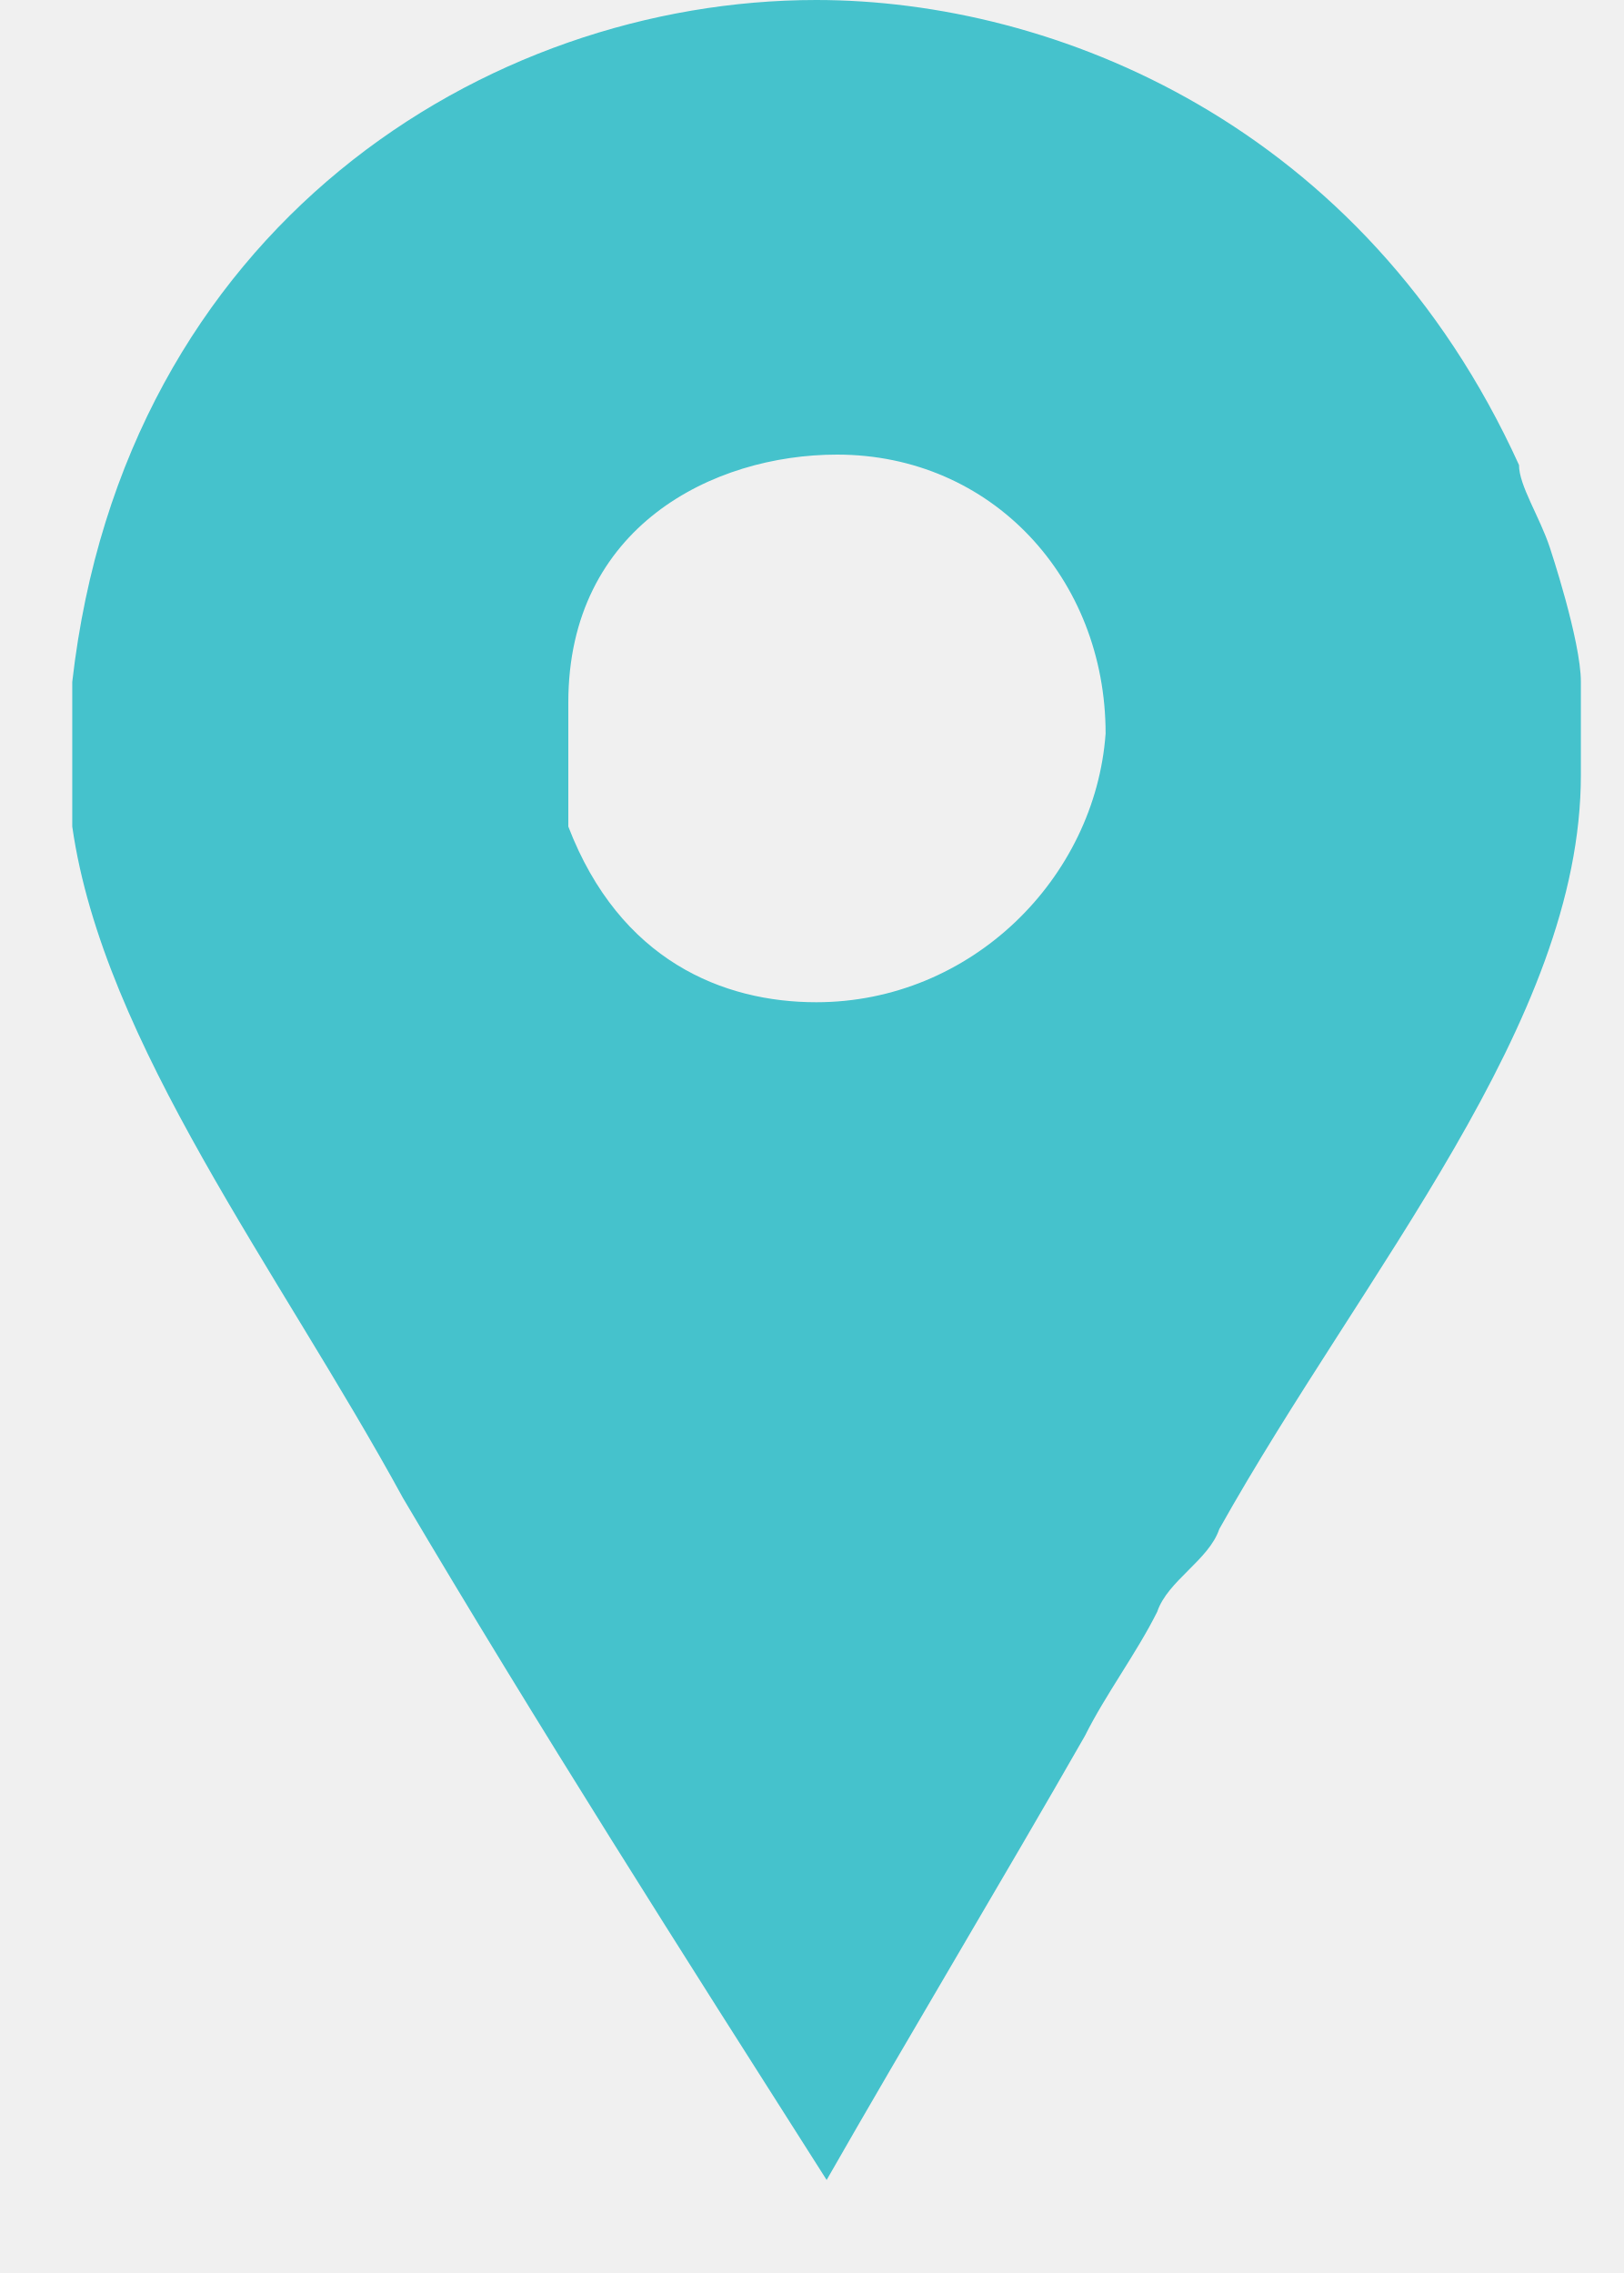
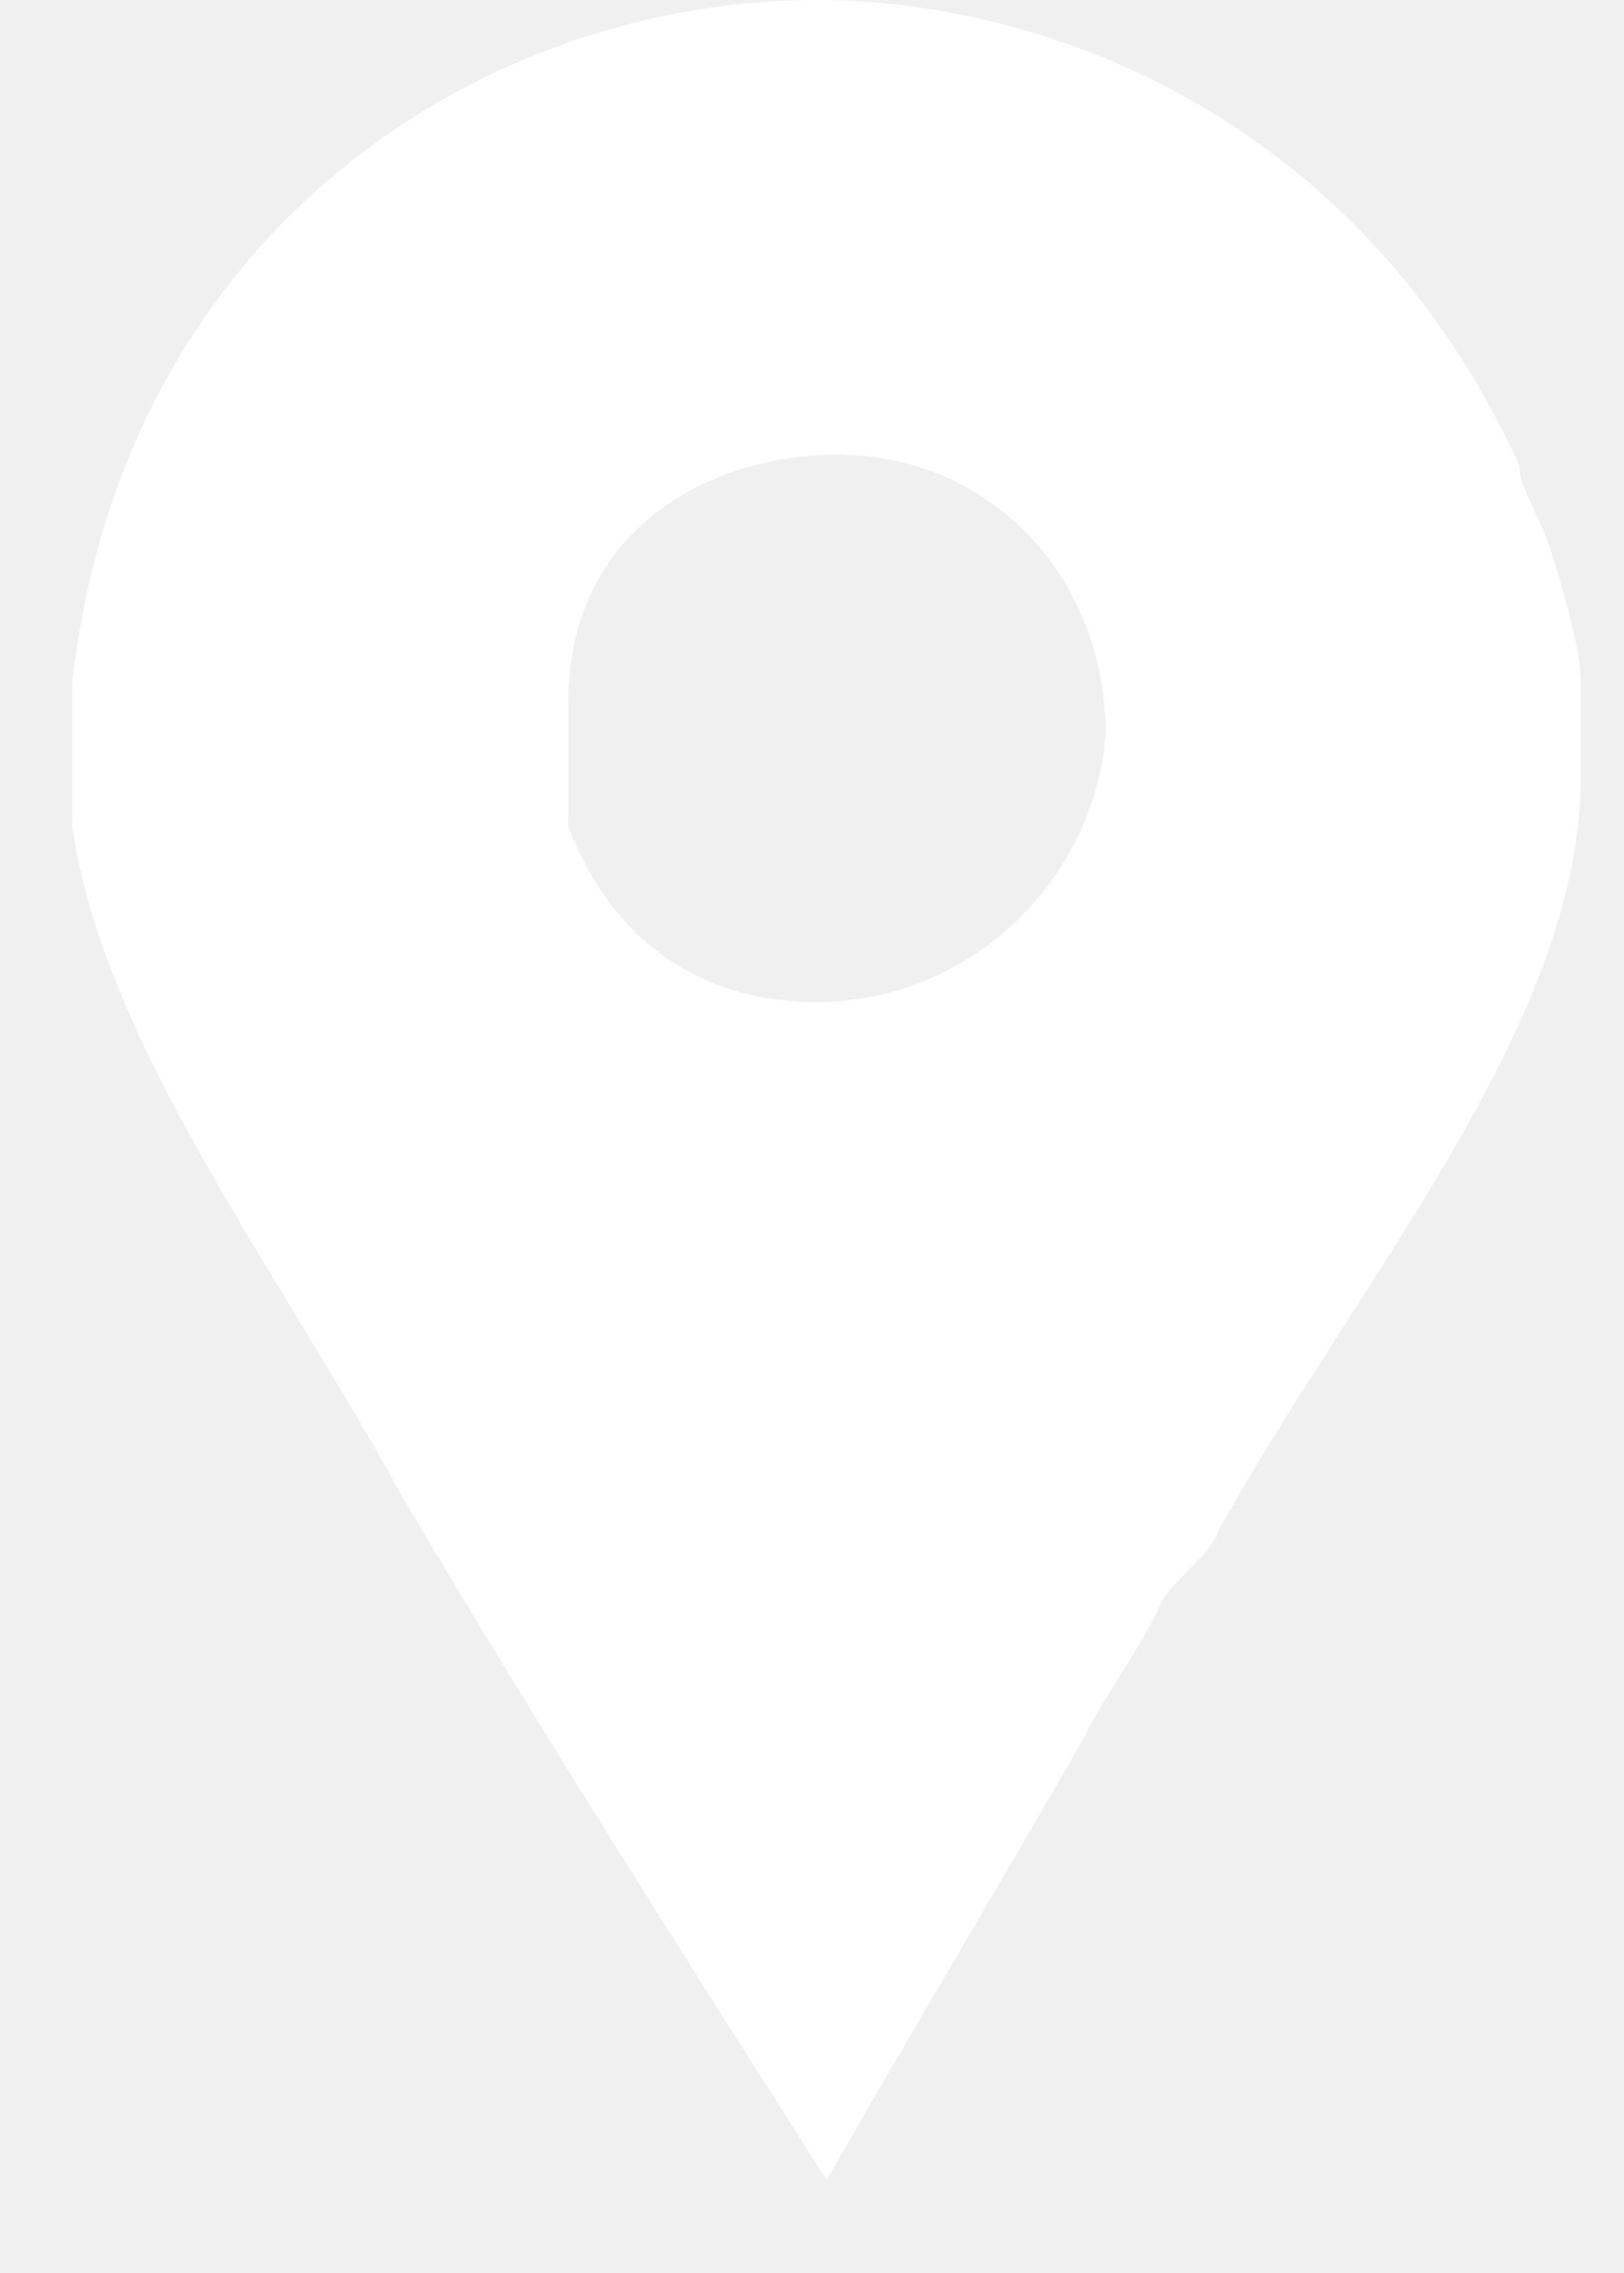
<svg xmlns="http://www.w3.org/2000/svg" width="10px" height="14px" viewBox="0 0 10 14" version="1.1">
  <defs />
  <g id="Symbols" stroke="none" stroke-width="1" fill="none" fill-rule="evenodd">
-     <g id="EZ---Map-Pin" fill="#45C2CC">
+     <g id="EZ---Map-Pin" fill="#FFFFFF">
      <path d="M5.091,13.427 C5.6,12.536 6.173,11.582 6.682,10.691 C6.809,10.436 7,10.182 7.127,9.927 C7.191,9.736 7.445,9.609 7.509,9.418 C8.4,7.827 9.736,6.3 9.736,4.773 L9.736,4.2 C9.736,3.945 9.545,3.373 9.545,3.373 C9.482,3.182 9.355,2.991 9.355,2.864 C8.4,0.764 6.491,0 5.027,0 C2.991,0 0.764,1.4 0.445,4.2 L0.445,4.773 L0.445,5.091 C0.636,6.427 1.718,7.827 2.482,9.227 C3.309,10.627 4.2,12.027 5.091,13.427 L5.091,13.427 Z M3.5,4.327 C3.5,3.245 4.391,2.8 5.155,2.8 C6.109,2.8 6.809,3.564 6.809,4.518 C6.745,5.409 5.982,6.173 5.027,6.173 C4.455,6.173 3.818,5.918 3.5,5.091 L3.5,4.645 L3.5,4.327 L3.5,4.327 Z" id="Shape" />
    </g>
  </g>
</svg>
